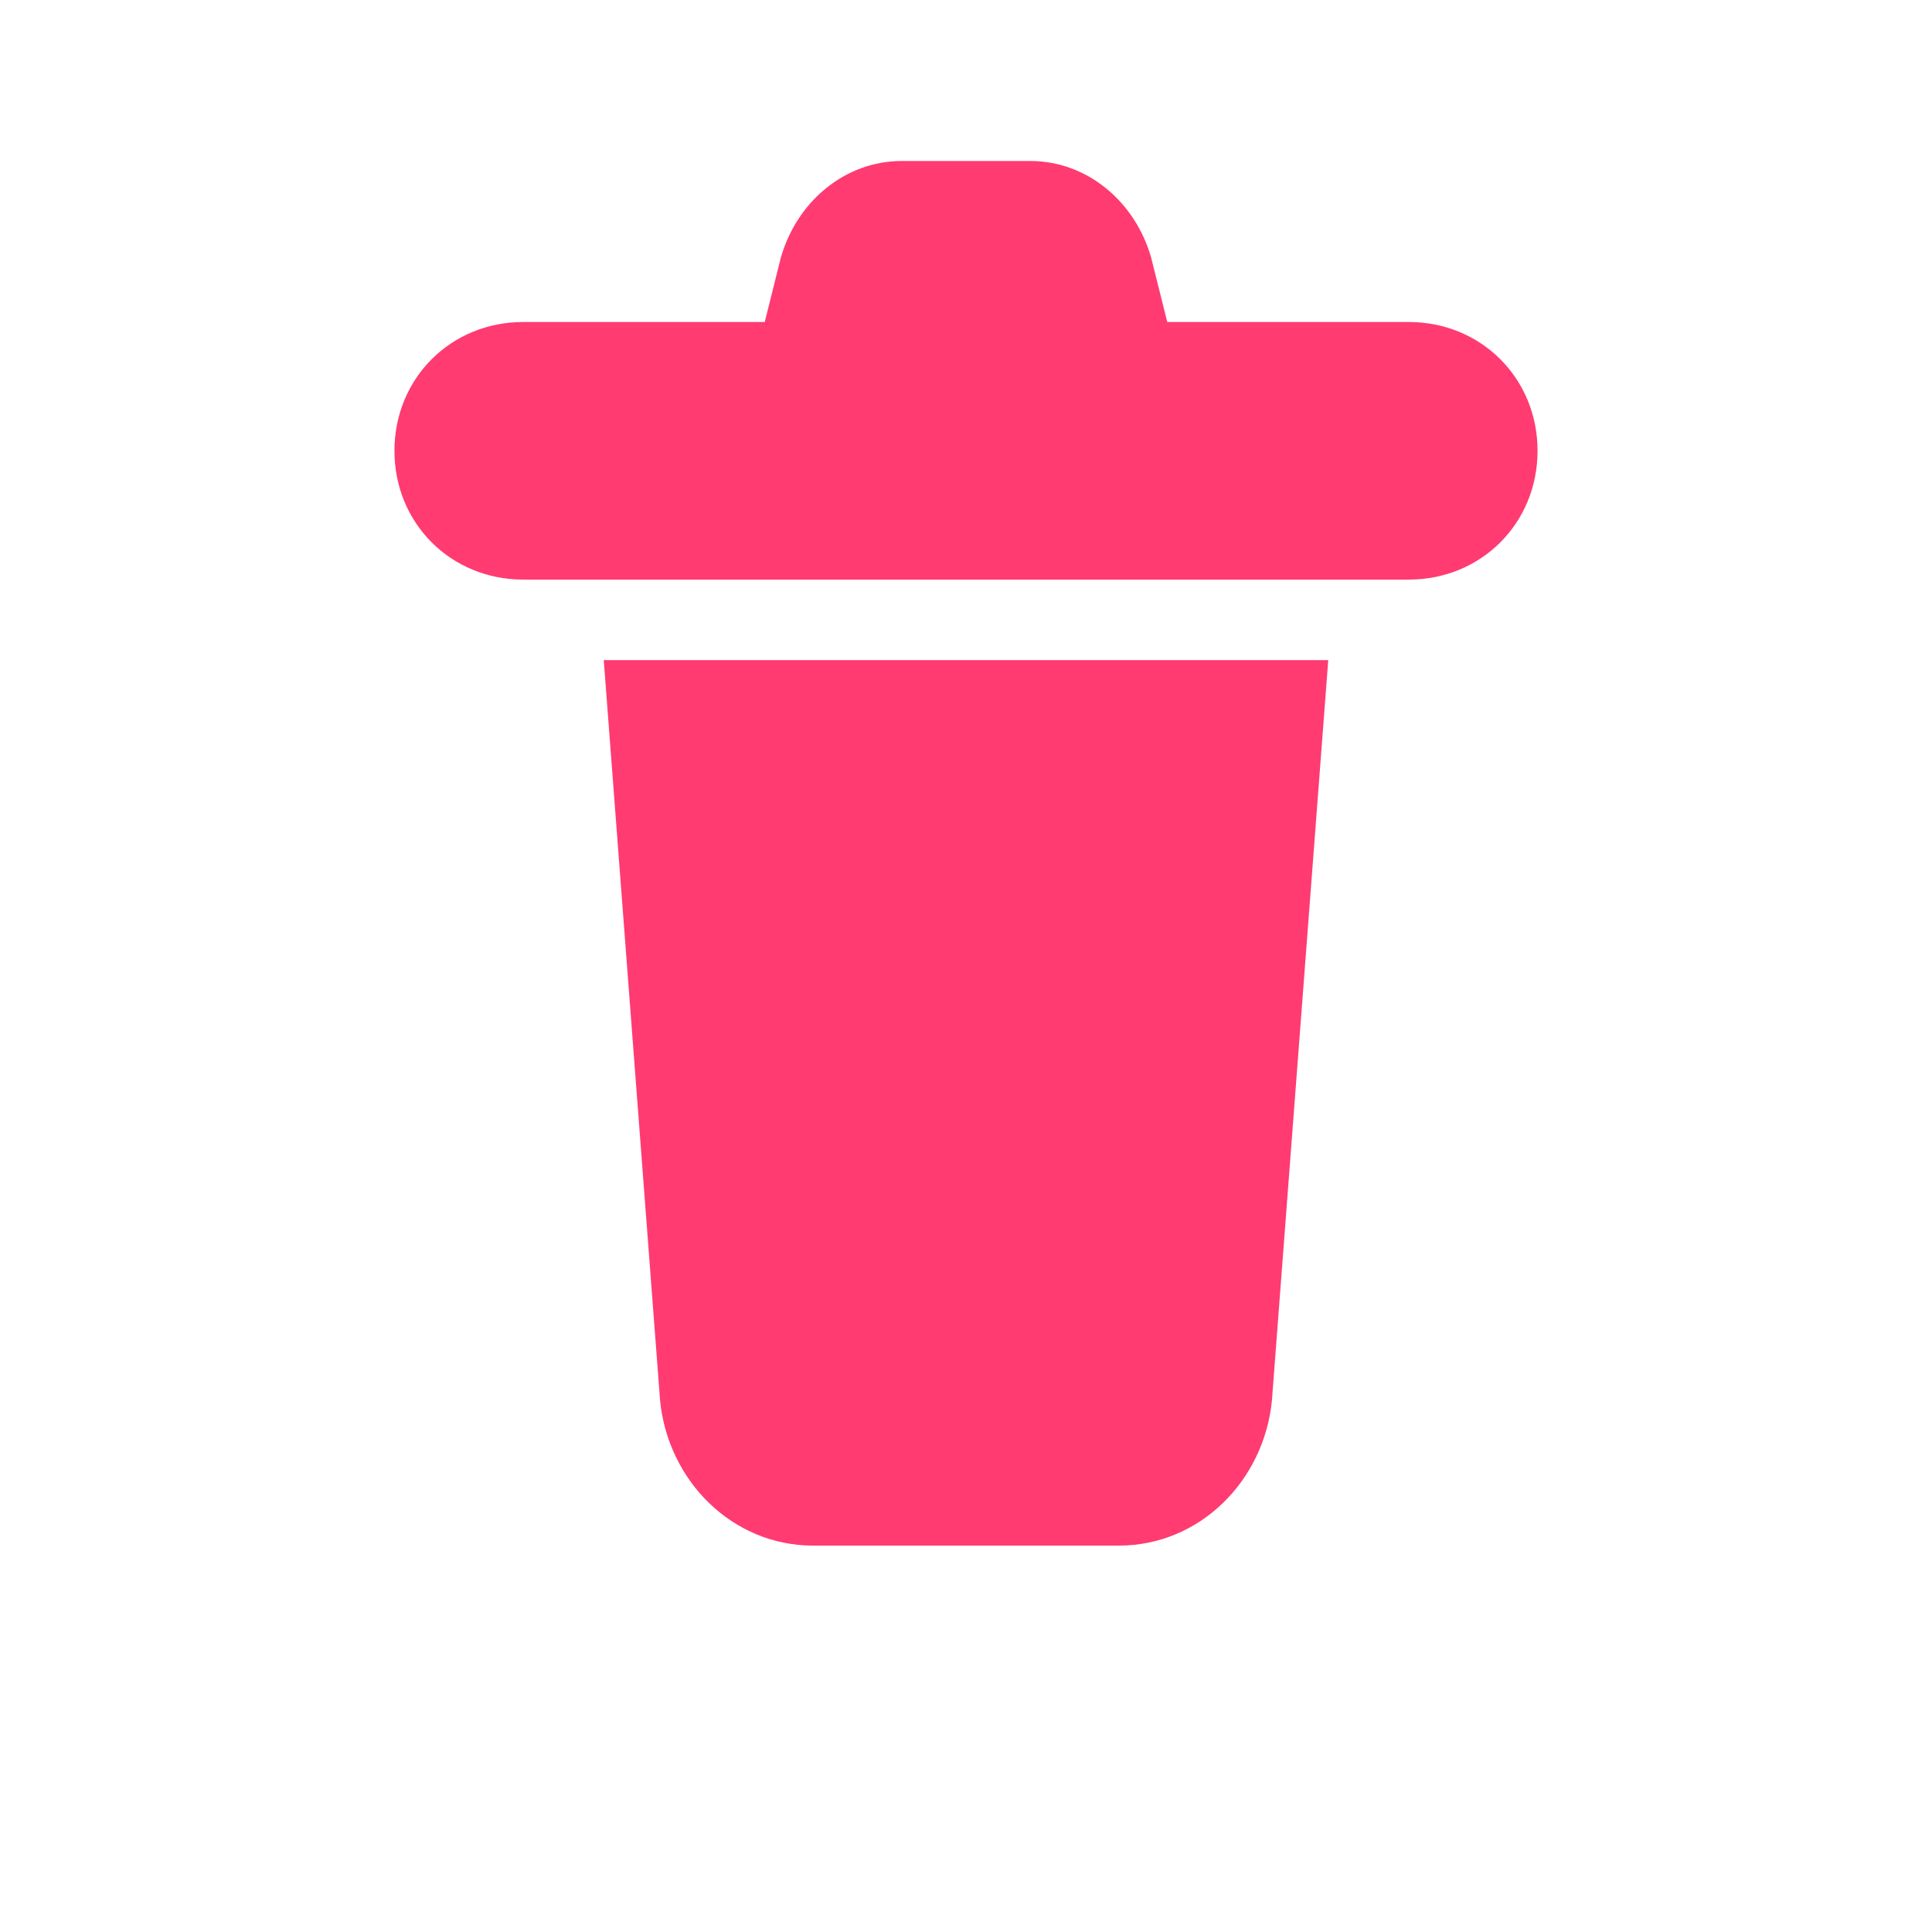
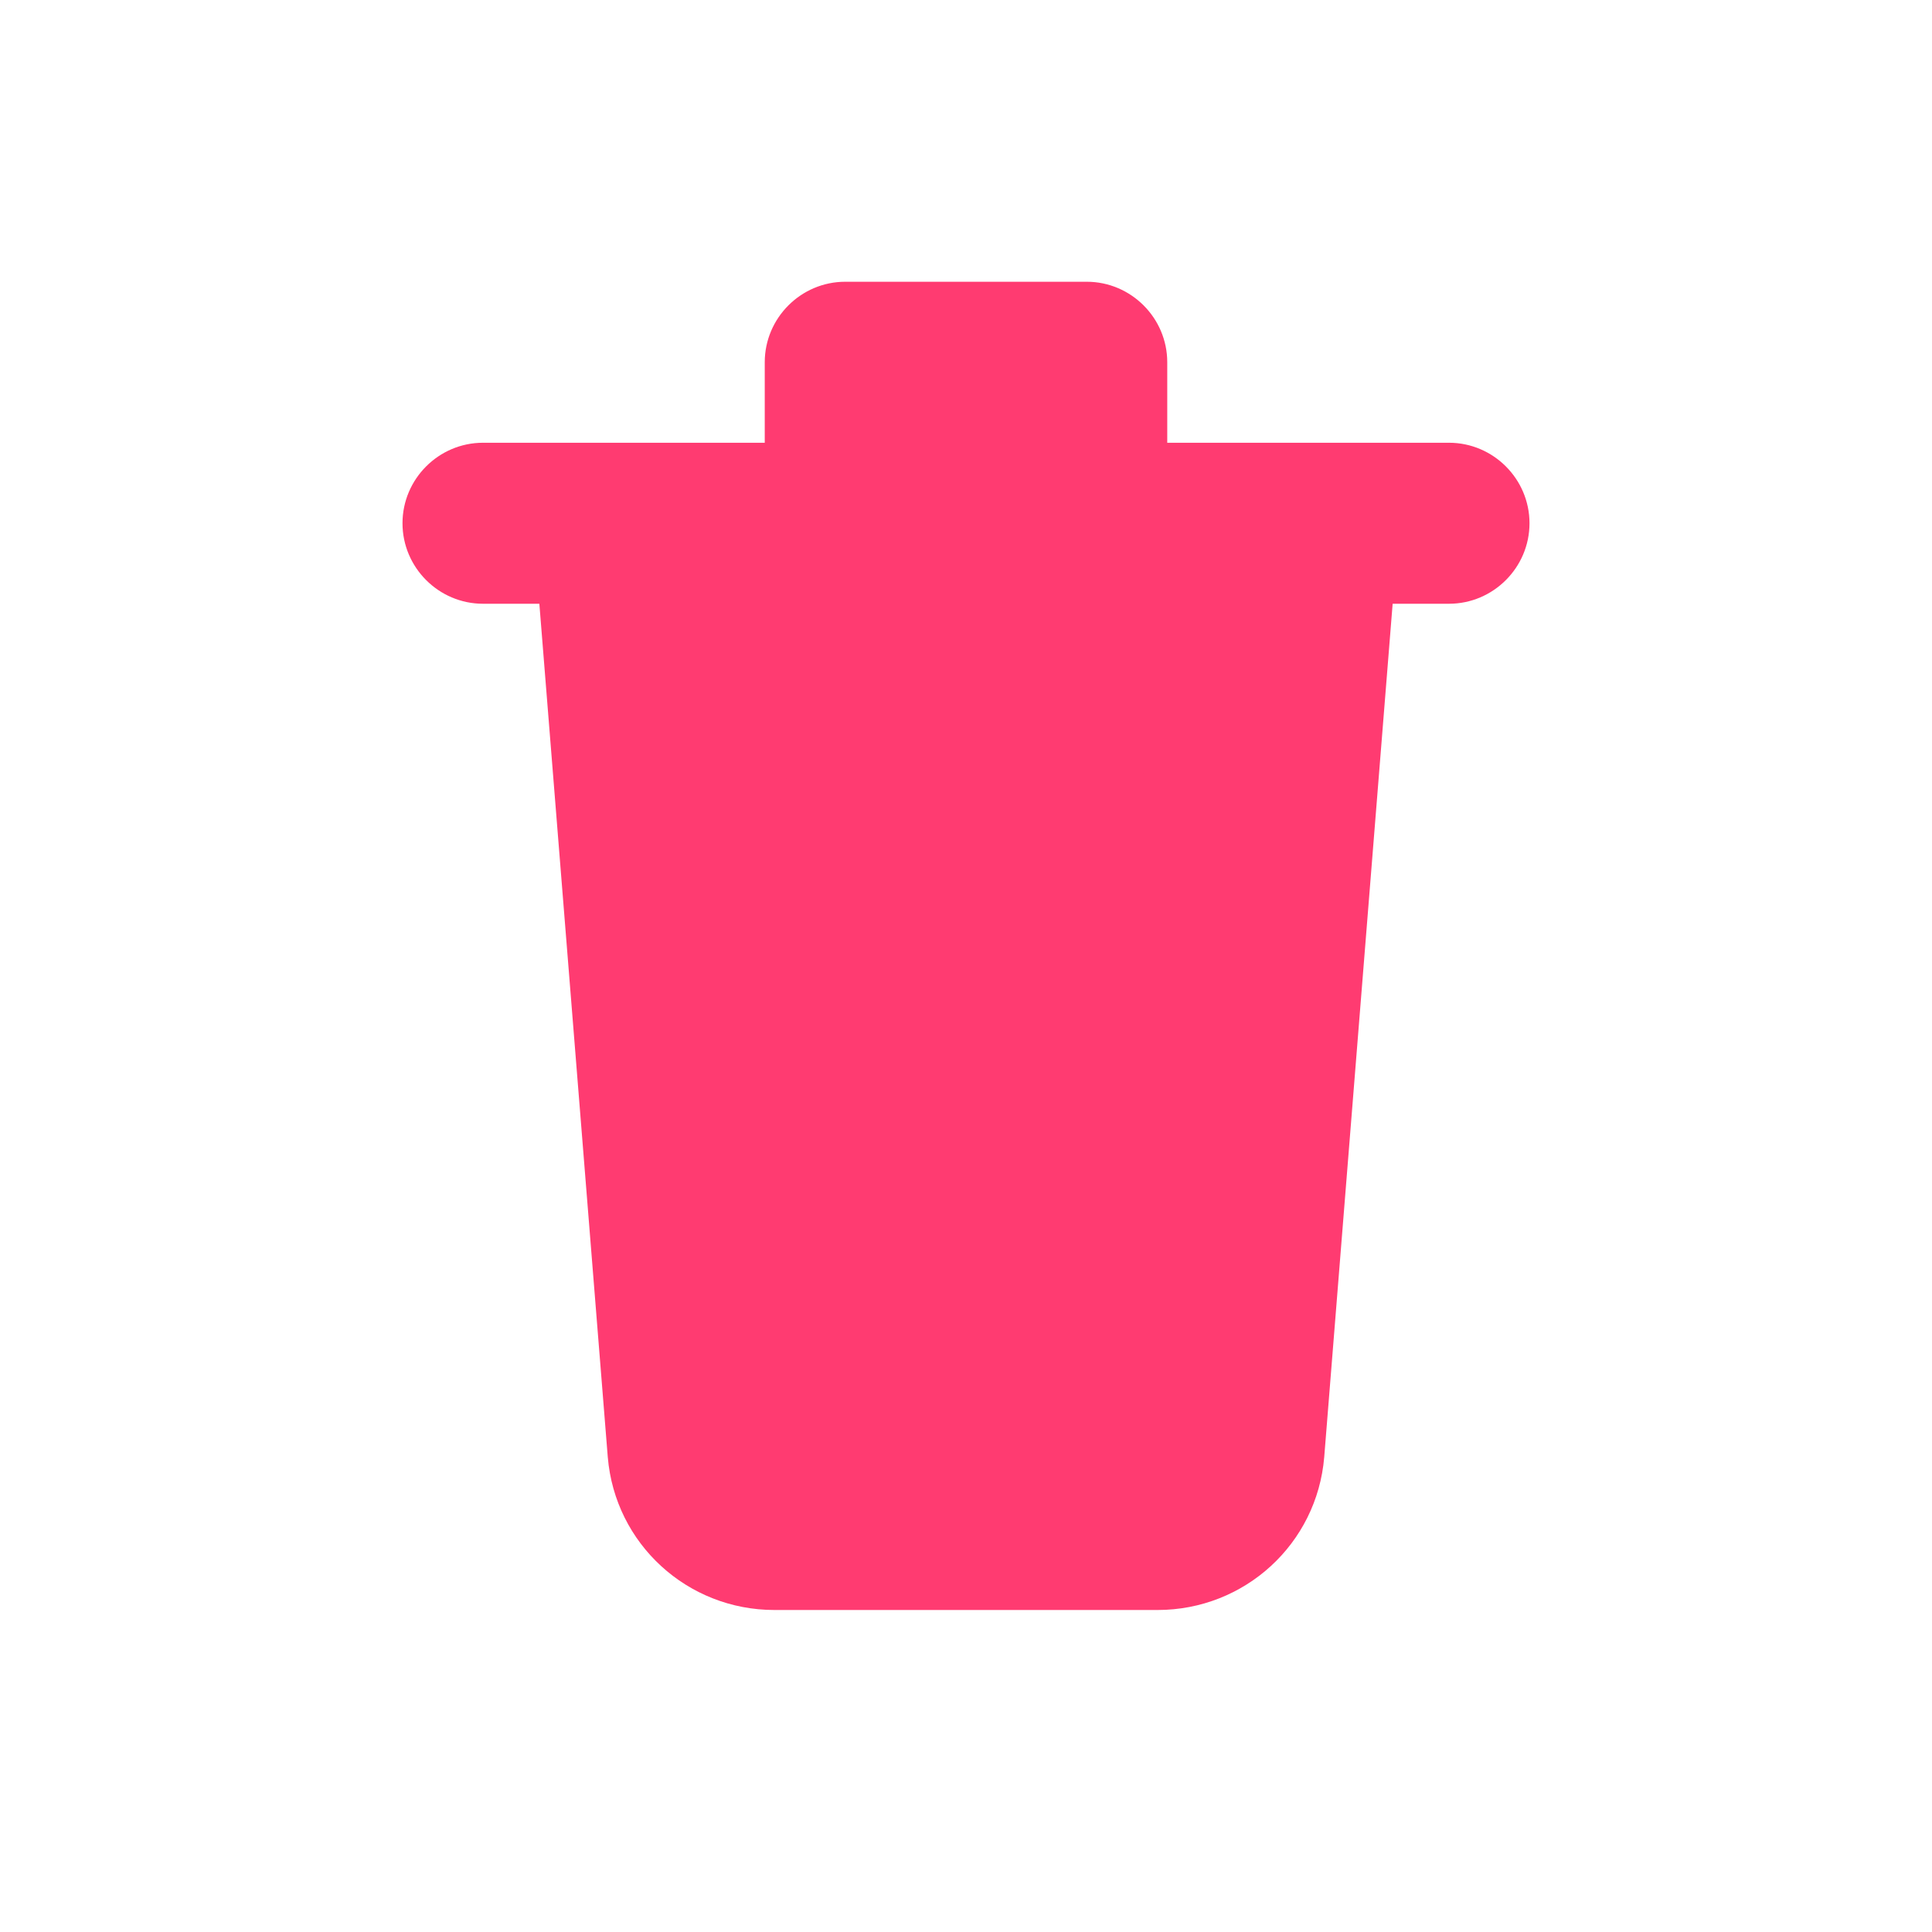
<svg xmlns="http://www.w3.org/2000/svg" viewBox="0 0 24 24" fill="none">
-   <path d="M9.7 3.2C9.9 2.5 10.5 2 11.2 2H12.8C13.5 2 14.1 2.5 14.3 3.2L14.5 4H17.5C18.4 4 19.1 4.7 19.1 5.6C19.1 6.5 18.4 7.2 17.5 7.2H6.5C5.6 7.2 4.9 6.5 4.9 5.6C4.9 4.7 5.6 4 6.5 4H9.5L9.7 3.2Z" fill="rgb(255, 59, 113)" />
-   <path d="M7.5 8.2H16.5L15.8 17.4C15.7 18.4 14.9 19.2 13.9 19.2H10.1C9.1 19.2 8.3 18.4 8.2 17.4L7.5 8.2Z" fill="rgb(255, 59, 113)" />
-   <rect x="9.4" y="9.6" width="1.5" height="7" rx="0.7" fill="rgb(255, 59, 113)" />
-   <rect x="11.25" y="9.6" width="1.5" height="7" rx="0.7" fill="rgb(255, 59, 113)" />
-   <rect x="13.1" y="9.6" width="1.5" height="7" rx="0.7" fill="rgb(255, 59, 113)" />
+   <path d="M9.5 4.5C9.5 3.95 9.95 3.5 10.5 3.5H13.5C14.05 3.5 14.5 3.95 14.5 4.5V5.5H18C18.55 5.5 19 5.95 19 6.5C19 7.05 18.55 7.5 18 7.5H17.3L16.45 18.1C16.36 19.18 15.46 20 14.38 20H9.62C8.54 20 7.64 19.18 7.55 18.1L6.7 7.5H6C5.45 7.5 5 7.05 5 6.5C5 5.95 5.45 5.5 6 5.5H9.5V4.5Z" fill="rgb(255, 59, 113)" />
+   <rect x="9.7" y="9.2" width="1.6" height="7.1" rx="0.8" fill="rgb(255, 59, 113)" />
+   <rect x="11.2" y="9.2" width="1.6" height="7.1" rx="0.8" fill="rgb(255, 59, 113)" />
+   <rect x="12.7" y="9.2" width="1.6" height="7.1" rx="0.8" fill="rgb(255, 59, 113)" />
</svg>
